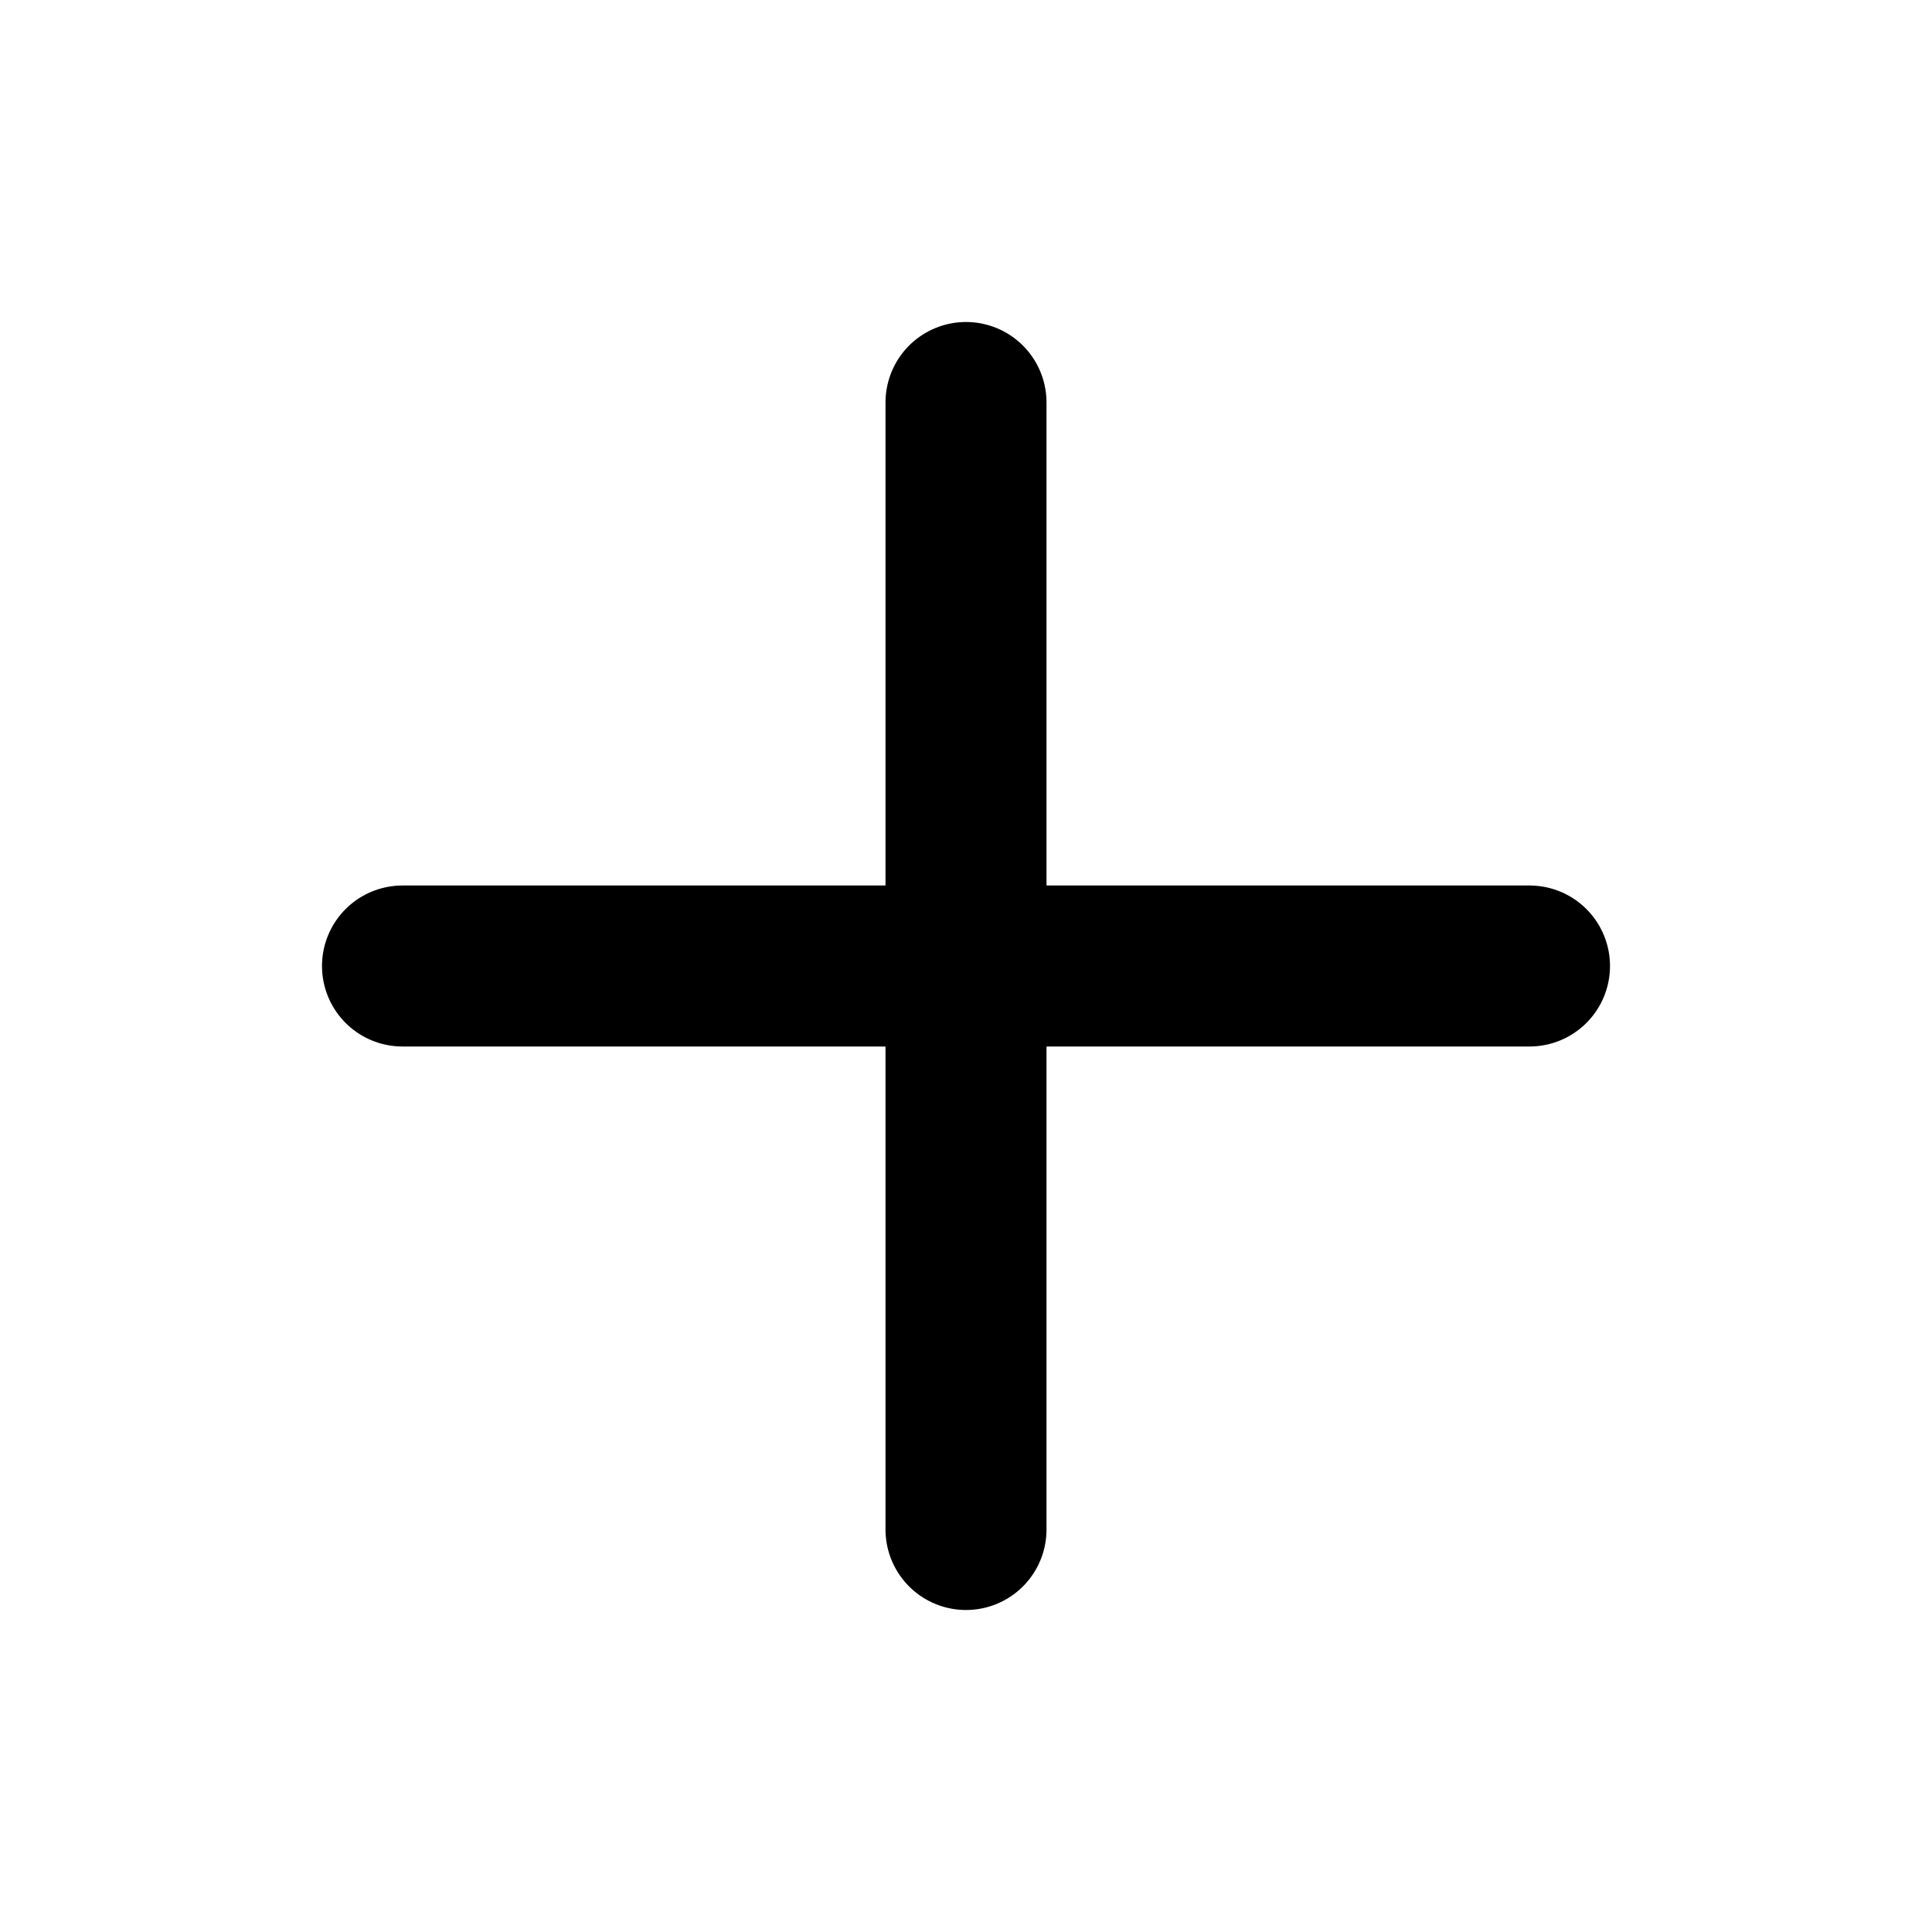
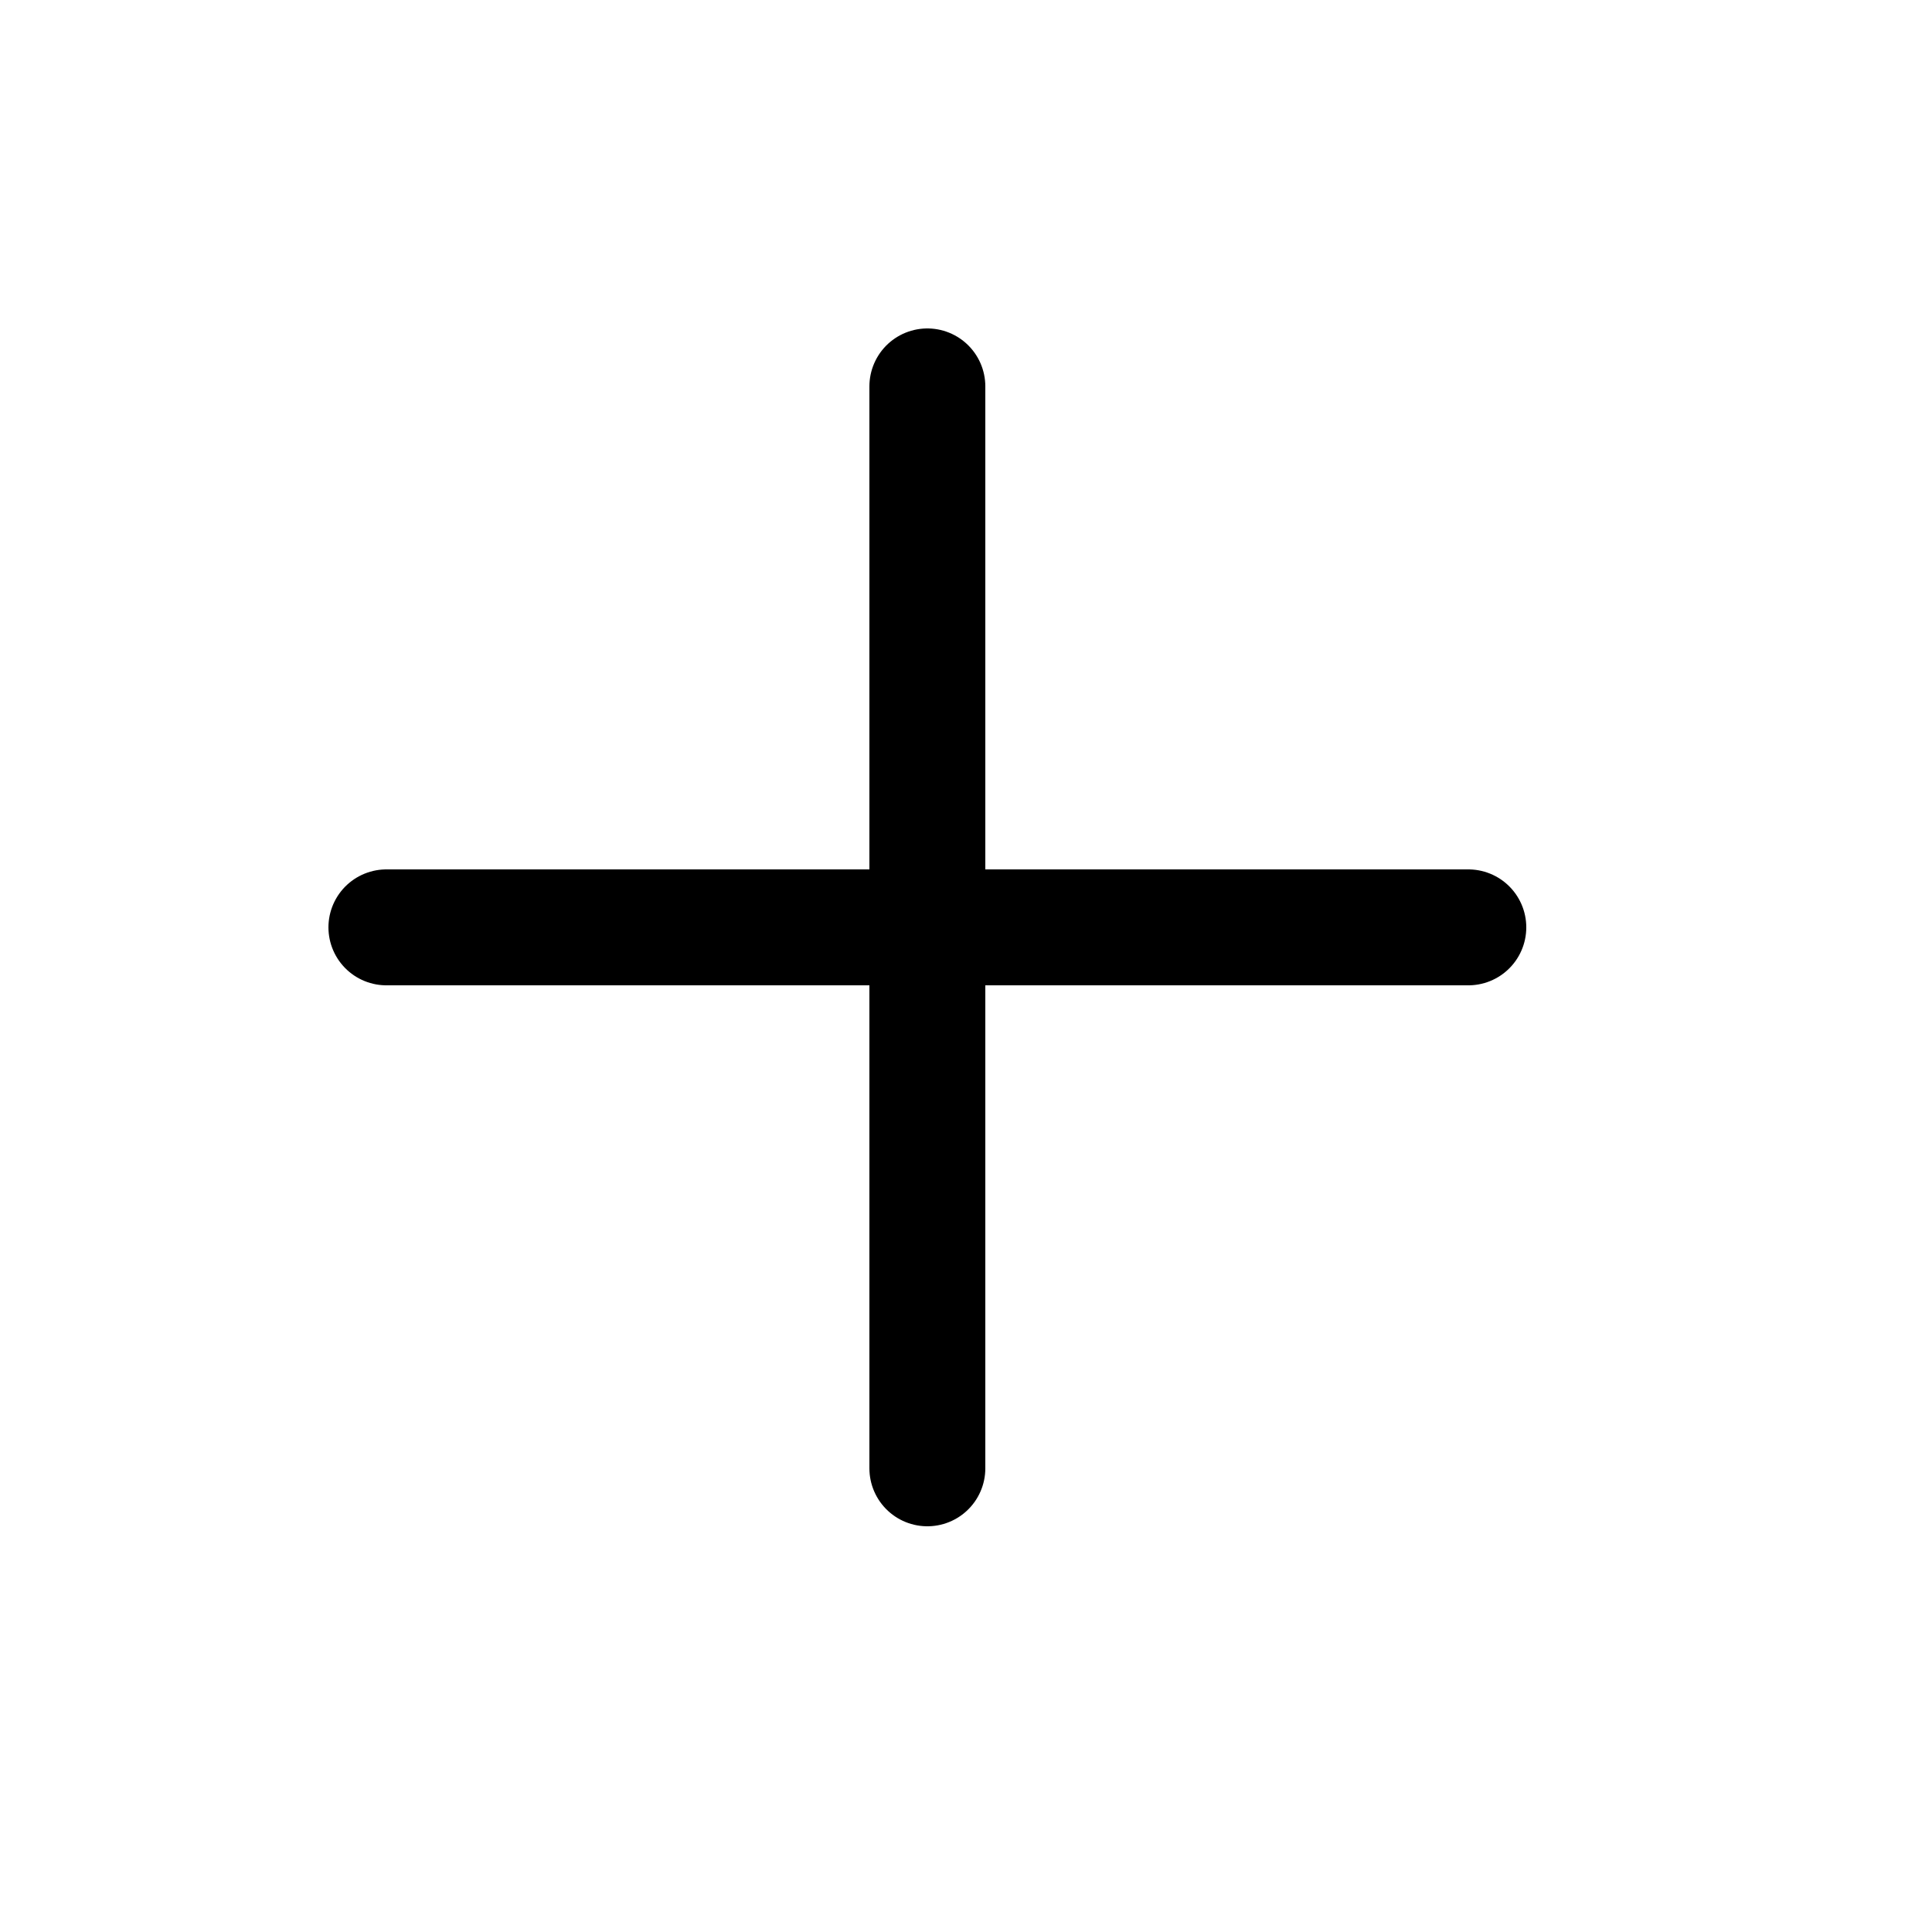
- <svg xmlns="http://www.w3.org/2000/svg" width="24" height="24" viewBox="0 0 24 24" fill="none" stroke="currentColor" stroke-width="2" stroke-linecap="round" stroke-linejoin="round" class="lucide lucide-plus">
+ <svg xmlns="http://www.w3.org/2000/svg" width="25" height="25" viewBox="0 0 25 25" fill="none" stroke="currentColor" stroke-width="1.5" stroke-linecap="round" stroke-linejoin="round" class="lucide lucide-plus">
  <path d="M5 12h14" />
  <path d="M12 5v14" />
</svg>
